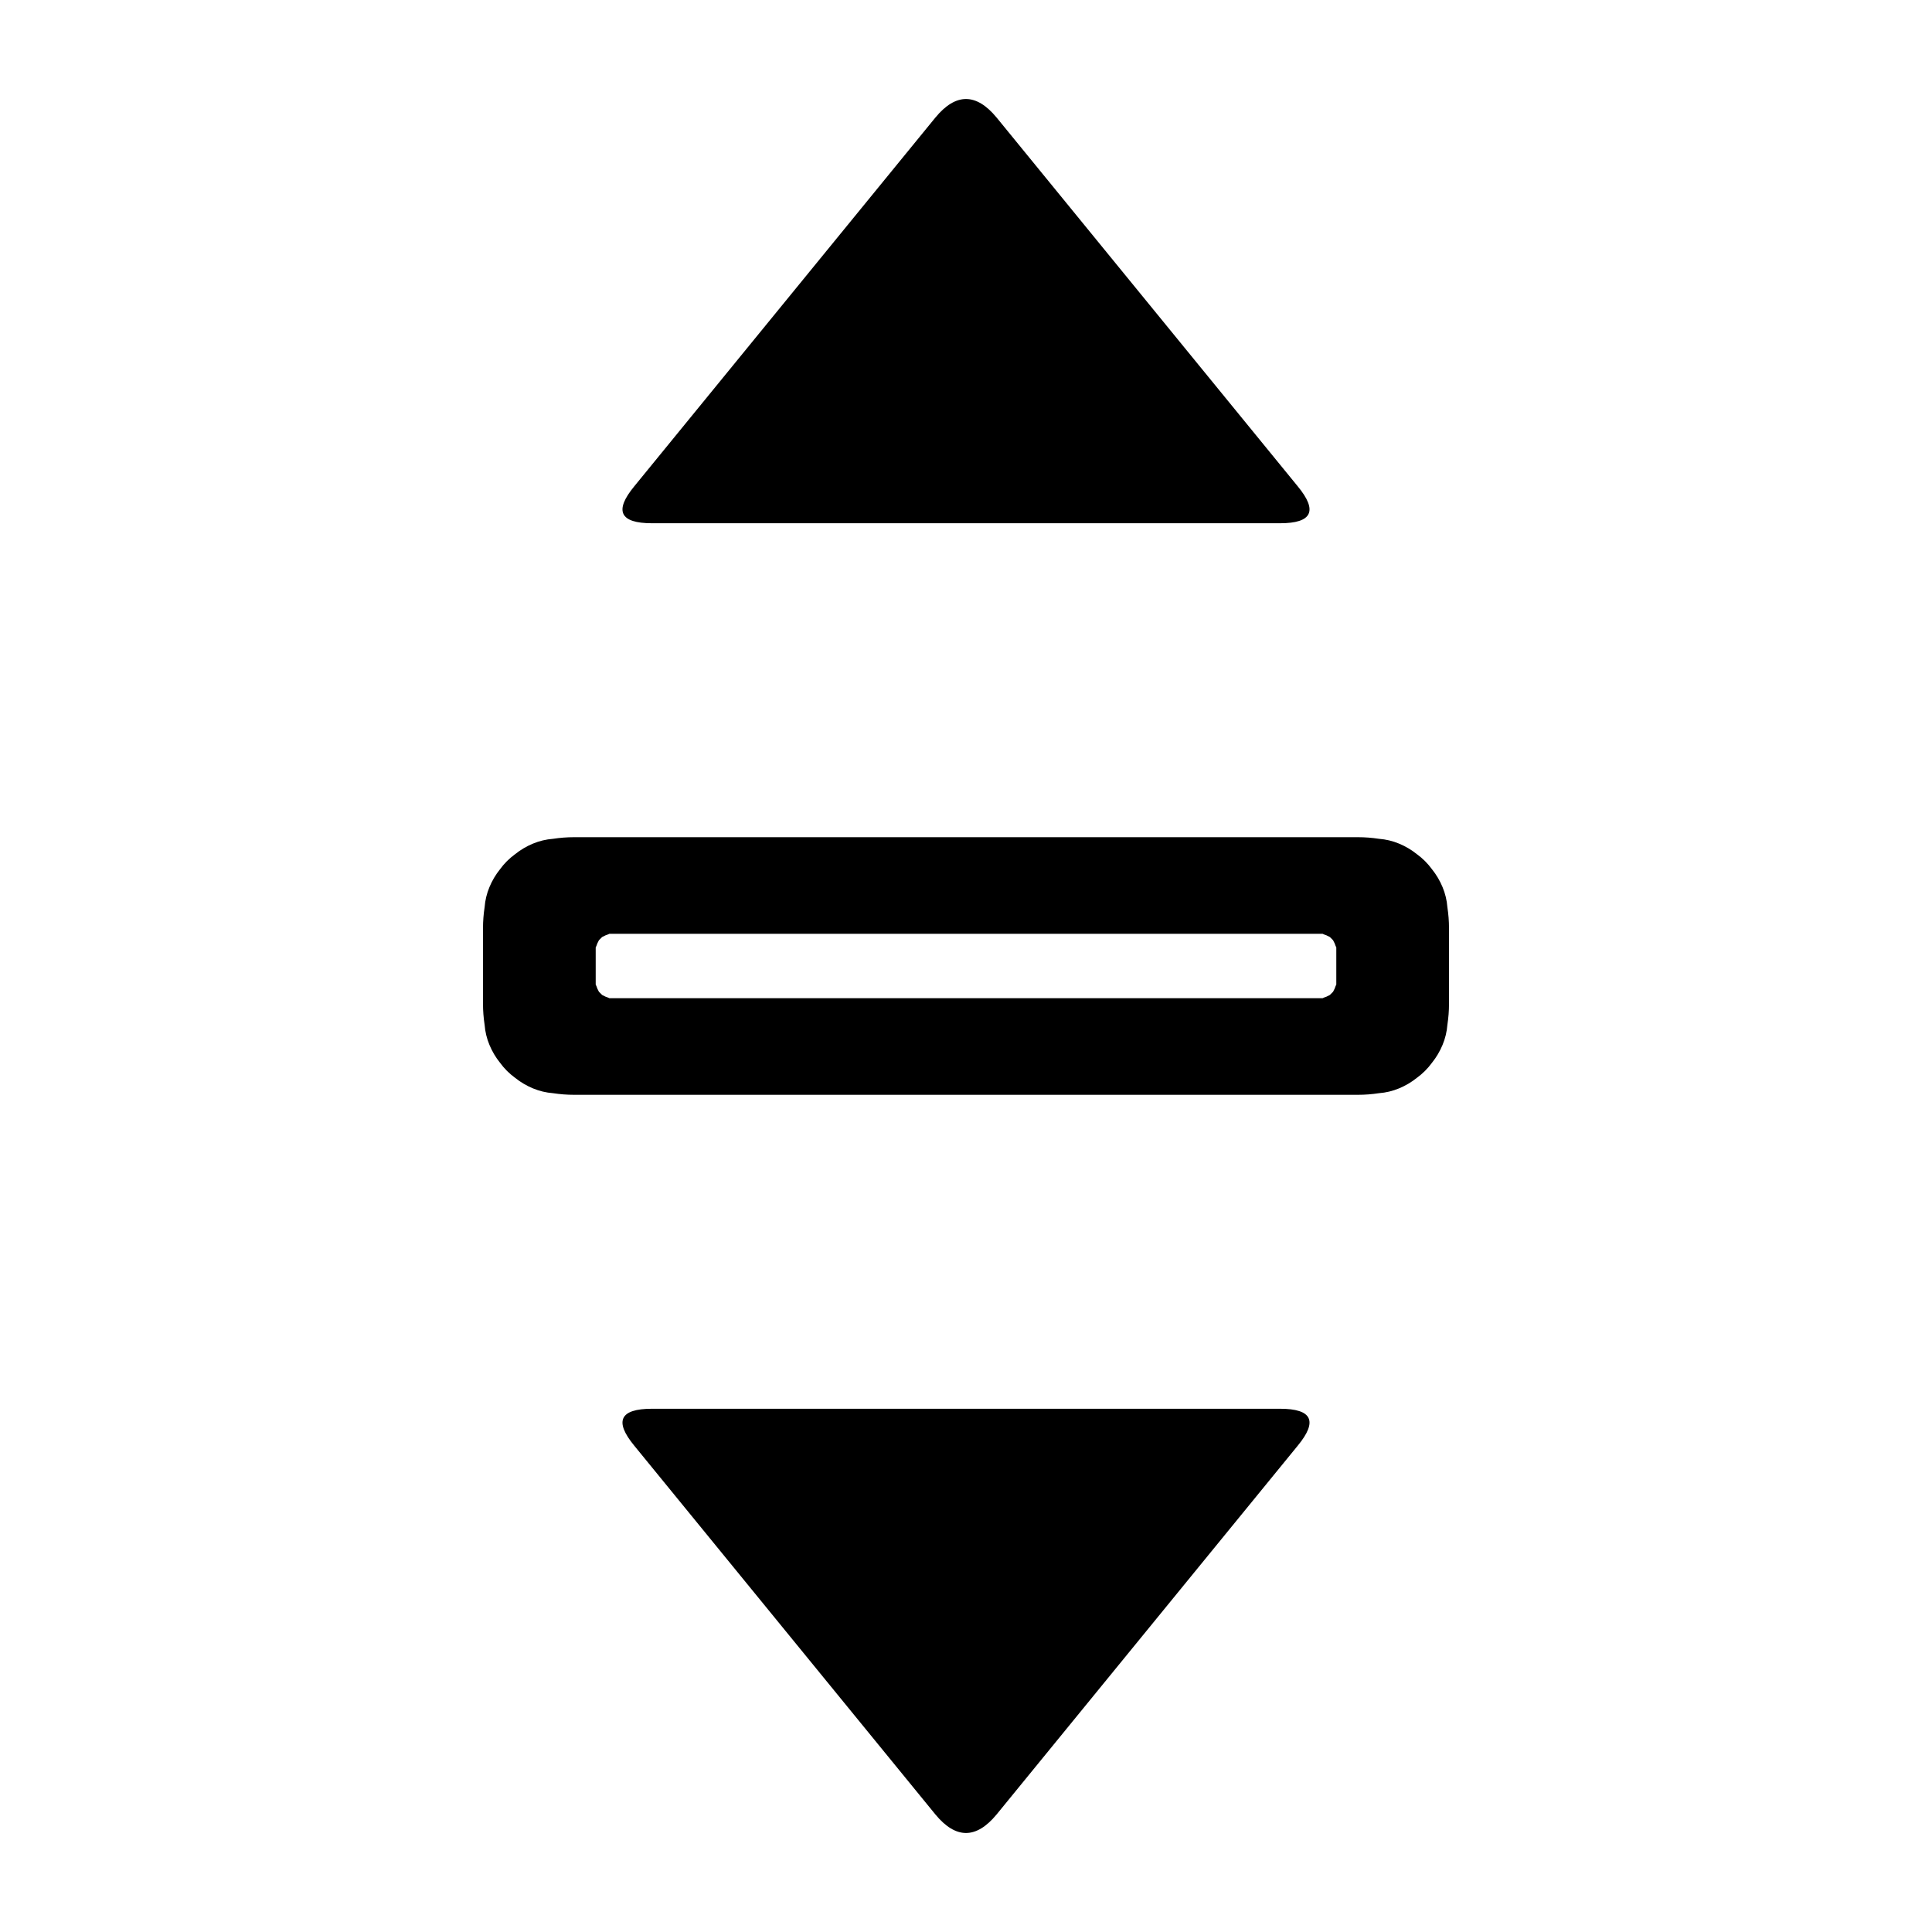
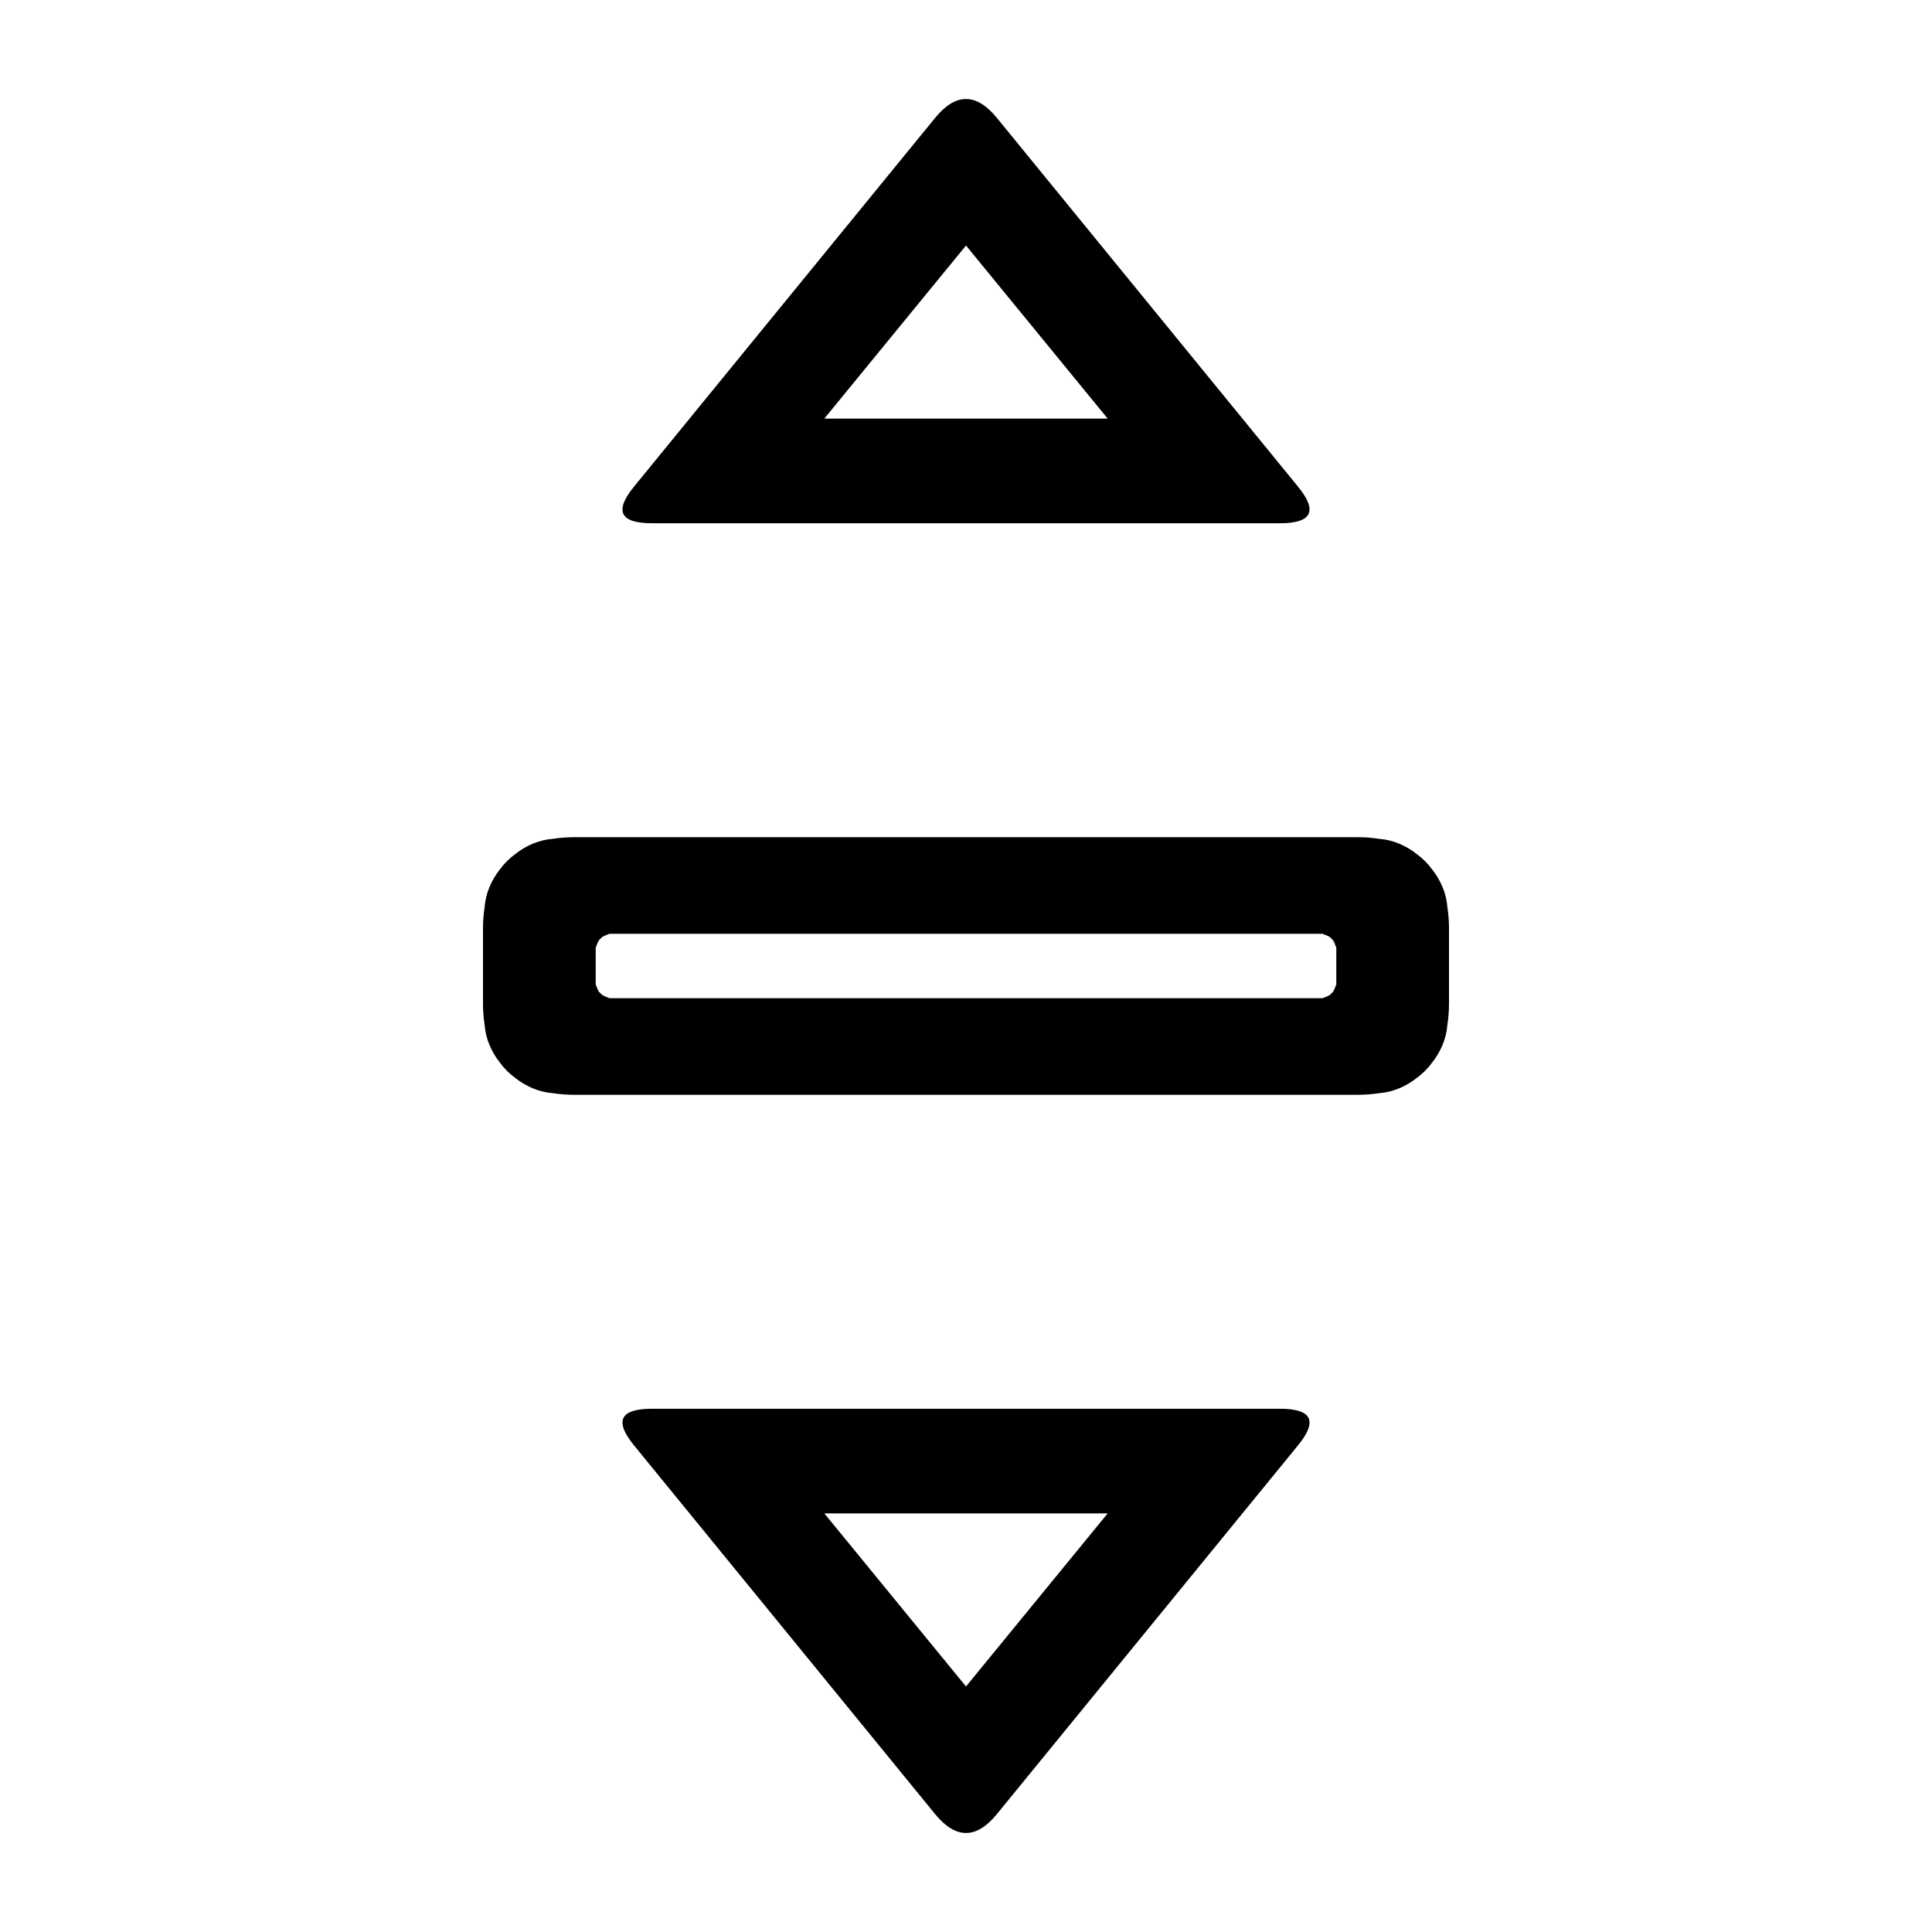
<svg xmlns="http://www.w3.org/2000/svg" viewBox="0 0 24 24">
-   <path d="M16.12 17.96L12.38 22.54Q12 23 11.62 22.54L7.88 17.96Q7.50 17.50 8.10 17.50L15.90 17.50Q16.50 17.50 16.12 17.96Z M7.88 6.04L11.62 1.46Q12 1 12.38 1.46L16.12 6.04Q16.50 6.50 15.90 6.50L8.10 6.50Q7.50 6.50 7.88 6.04Z M17.13 10.42L17.13 10.42Q17.26 10.43 17.38 10.48L17.38 10.48Q17.50 10.53 17.60 10.61L17.60 10.61Q17.71 10.69 17.79 10.80L17.79 10.80Q17.87 10.90 17.92 11.02L17.92 11.02Q17.97 11.14 17.98 11.27L17.98 11.27Q18 11.40 18 11.53L18 12.47Q18 12.60 17.98 12.73L17.98 12.73Q17.97 12.86 17.92 12.98L17.92 12.98Q17.87 13.10 17.79 13.20L17.79 13.20Q17.71 13.31 17.60 13.39L17.60 13.39Q17.50 13.47 17.38 13.52L17.38 13.52Q17.26 13.57 17.13 13.58L17.13 13.58Q17 13.60 16.87 13.60L7.13 13.60Q7 13.60 6.87 13.58L6.87 13.58Q6.74 13.57 6.62 13.52L6.62 13.52Q6.50 13.47 6.40 13.39L6.40 13.39Q6.29 13.31 6.21 13.20L6.21 13.20Q6.13 13.10 6.08 12.98L6.08 12.98Q6.03 12.86 6.02 12.73L6.02 12.73Q6 12.60 6 12.47L6 11.53Q6 11.40 6.02 11.27L6.02 11.27Q6.03 11.14 6.08 11.02L6.08 11.02Q6.13 10.90 6.21 10.80L6.21 10.80Q6.29 10.69 6.40 10.61L6.40 10.61Q6.50 10.53 6.62 10.48L6.62 10.48Q6.74 10.43 6.87 10.42L6.87 10.42Q7 10.40 7.13 10.40L16.87 10.40Q17 10.40 17.13 10.42Z M7.57 11.60L7.57 11.60Q7.55 11.61 7.52 11.62L7.52 11.62Q7.50 11.63 7.48 11.64L7.48 11.64Q7.46 11.66 7.44 11.68L7.44 11.68Q7.43 11.70 7.42 11.72L7.42 11.72Q7.41 11.75 7.40 11.77L7.40 11.77Q7.40 11.80 7.40 11.83L7.40 12.17Q7.40 12.20 7.40 12.23L7.40 12.23Q7.41 12.25 7.42 12.28L7.42 12.28Q7.43 12.30 7.44 12.32L7.44 12.32Q7.46 12.34 7.48 12.36L7.48 12.36Q7.50 12.37 7.52 12.38L7.52 12.38Q7.55 12.39 7.57 12.40L7.57 12.40Q7.60 12.40 7.63 12.40L16.37 12.40Q16.40 12.40 16.43 12.40L16.43 12.40Q16.45 12.39 16.48 12.38L16.48 12.38Q16.50 12.37 16.52 12.36L16.52 12.36Q16.54 12.34 16.56 12.32L16.56 12.32Q16.57 12.30 16.58 12.28L16.58 12.28Q16.59 12.25 16.60 12.23L16.60 12.23Q16.60 12.20 16.60 12.17L16.60 11.83Q16.60 11.80 16.60 11.77L16.60 11.77Q16.59 11.75 16.58 11.72L16.58 11.72Q16.57 11.70 16.56 11.68L16.56 11.68Q16.54 11.66 16.52 11.64L16.52 11.64Q16.50 11.63 16.48 11.62L16.48 11.62Q16.45 11.61 16.43 11.60L16.43 11.60Q16.40 11.60 16.37 11.60L7.63 11.60Q7.60 11.60 7.57 11.60Z" />
+   <path d="M16.12 17.96L12.38 22.54Q12 23 11.62 22.54L7.88 17.96Q7.50 17.50 8.10 17.50L15.90 17.50Q16.50 17.50 16.12 17.96Z M10.24 18.80L12 20.95Q12 20.95 12 20.95L13.76 18.80Q13.76 18.80 13.76 18.80L10.24 18.80Q10.24 18.80 10.24 18.80Z M7.88 6.04L11.62 1.46Q12 1 12.38 1.46L16.12 6.04Q16.50 6.50 15.90 6.50L8.10 6.50Q7.50 6.50 7.88 6.04Z M13.76 5.20L12 3.05Q12 3.05 12 3.05L10.24 5.20Q10.24 5.20 10.24 5.20L13.76 5.20Q13.76 5.20 13.76 5.20Z M17.13 10.42L17.13 10.42Q17.26 10.43 17.38 10.48L17.38 10.48Q17.50 10.53 17.60 10.61L17.60 10.61Q17.71 10.69 17.79 10.80L17.79 10.80Q17.87 10.90 17.92 11.02L17.92 11.02Q17.97 11.14 17.98 11.27L17.98 11.27Q18 11.40 18 11.53L18 12.47Q18 12.60 17.98 12.73L17.98 12.73Q17.97 12.86 17.92 12.98L17.92 12.98Q17.87 13.10 17.79 13.20L17.79 13.20Q17.71 13.31 17.60 13.39L17.60 13.39Q17.50 13.47 17.38 13.52L17.38 13.52Q17.26 13.57 17.13 13.58L17.13 13.58Q17 13.60 16.87 13.60L7.13 13.60Q7 13.60 6.87 13.58L6.87 13.58Q6.74 13.57 6.62 13.52L6.62 13.52Q6.50 13.47 6.40 13.39L6.40 13.39Q6.29 13.31 6.21 13.20L6.21 13.20Q6.13 13.10 6.08 12.98L6.08 12.98Q6.03 12.86 6.02 12.73L6.02 12.73Q6 12.60 6 12.47L6 11.53Q6 11.40 6.02 11.27L6.02 11.27Q6.03 11.14 6.08 11.02L6.08 11.02Q6.13 10.90 6.21 10.80L6.21 10.80Q6.29 10.69 6.40 10.61L6.40 10.61Q6.50 10.53 6.62 10.48L6.62 10.48Q6.74 10.43 6.87 10.42L6.87 10.42Q7 10.40 7.13 10.40L16.87 10.40Q17 10.40 17.13 10.42Z M7.57 11.60L7.57 11.60Q7.55 11.61 7.52 11.62L7.52 11.62Q7.50 11.63 7.48 11.64L7.48 11.64Q7.46 11.66 7.44 11.68L7.44 11.68Q7.43 11.70 7.42 11.72L7.42 11.72Q7.41 11.75 7.40 11.77L7.40 11.77Q7.40 11.80 7.40 11.83L7.40 12.17Q7.40 12.20 7.40 12.23L7.40 12.23Q7.41 12.25 7.42 12.28L7.42 12.28Q7.43 12.30 7.44 12.32L7.44 12.32Q7.46 12.34 7.48 12.36L7.48 12.36Q7.50 12.37 7.52 12.38L7.52 12.38Q7.55 12.39 7.57 12.40L7.57 12.40Q7.60 12.40 7.63 12.40L16.37 12.40Q16.40 12.40 16.43 12.40L16.43 12.40Q16.45 12.39 16.48 12.38L16.48 12.38Q16.50 12.37 16.52 12.36L16.52 12.36Q16.54 12.34 16.56 12.32L16.56 12.32Q16.57 12.30 16.58 12.28L16.58 12.28Q16.59 12.25 16.60 12.23L16.60 12.23Q16.60 12.20 16.60 12.17L16.60 11.83Q16.60 11.80 16.60 11.77L16.60 11.77Q16.59 11.75 16.58 11.72L16.58 11.72Q16.57 11.70 16.56 11.68L16.56 11.68Q16.54 11.66 16.52 11.64L16.52 11.64Q16.50 11.63 16.48 11.62L16.48 11.62Q16.45 11.61 16.43 11.60L16.43 11.60Q16.40 11.60 16.37 11.60L7.63 11.60Q7.60 11.60 7.57 11.60Z" />
</svg>
